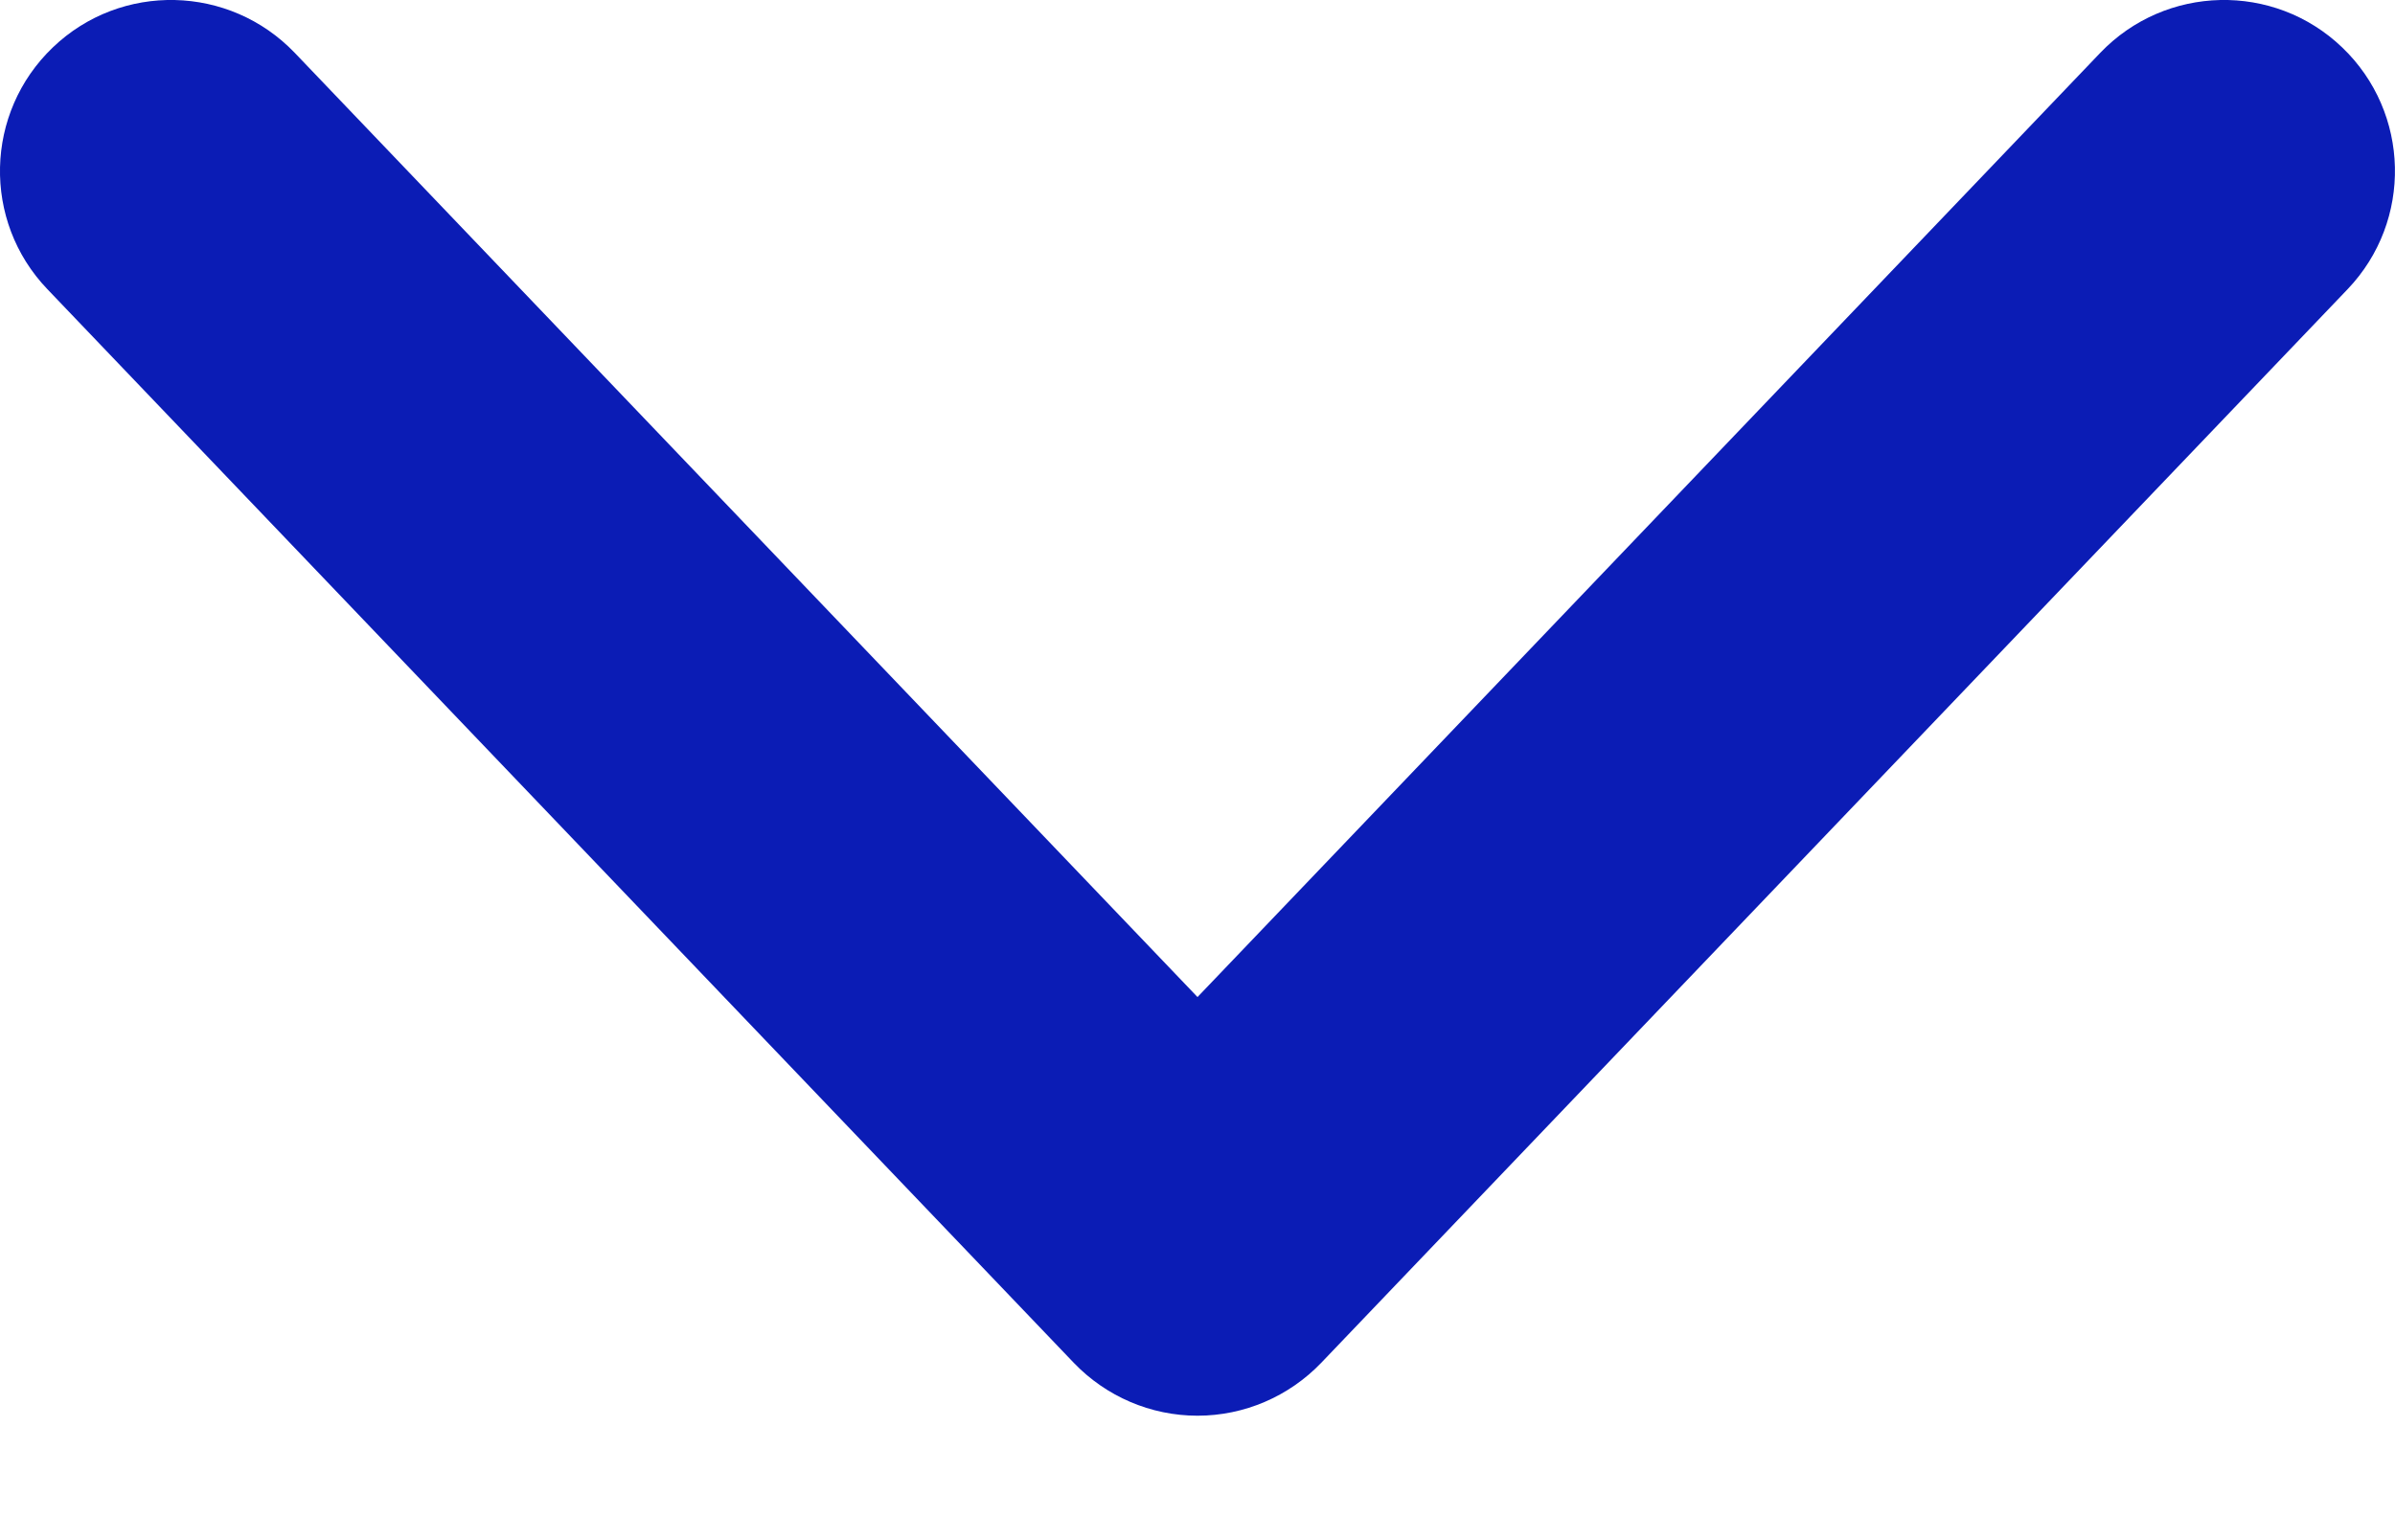
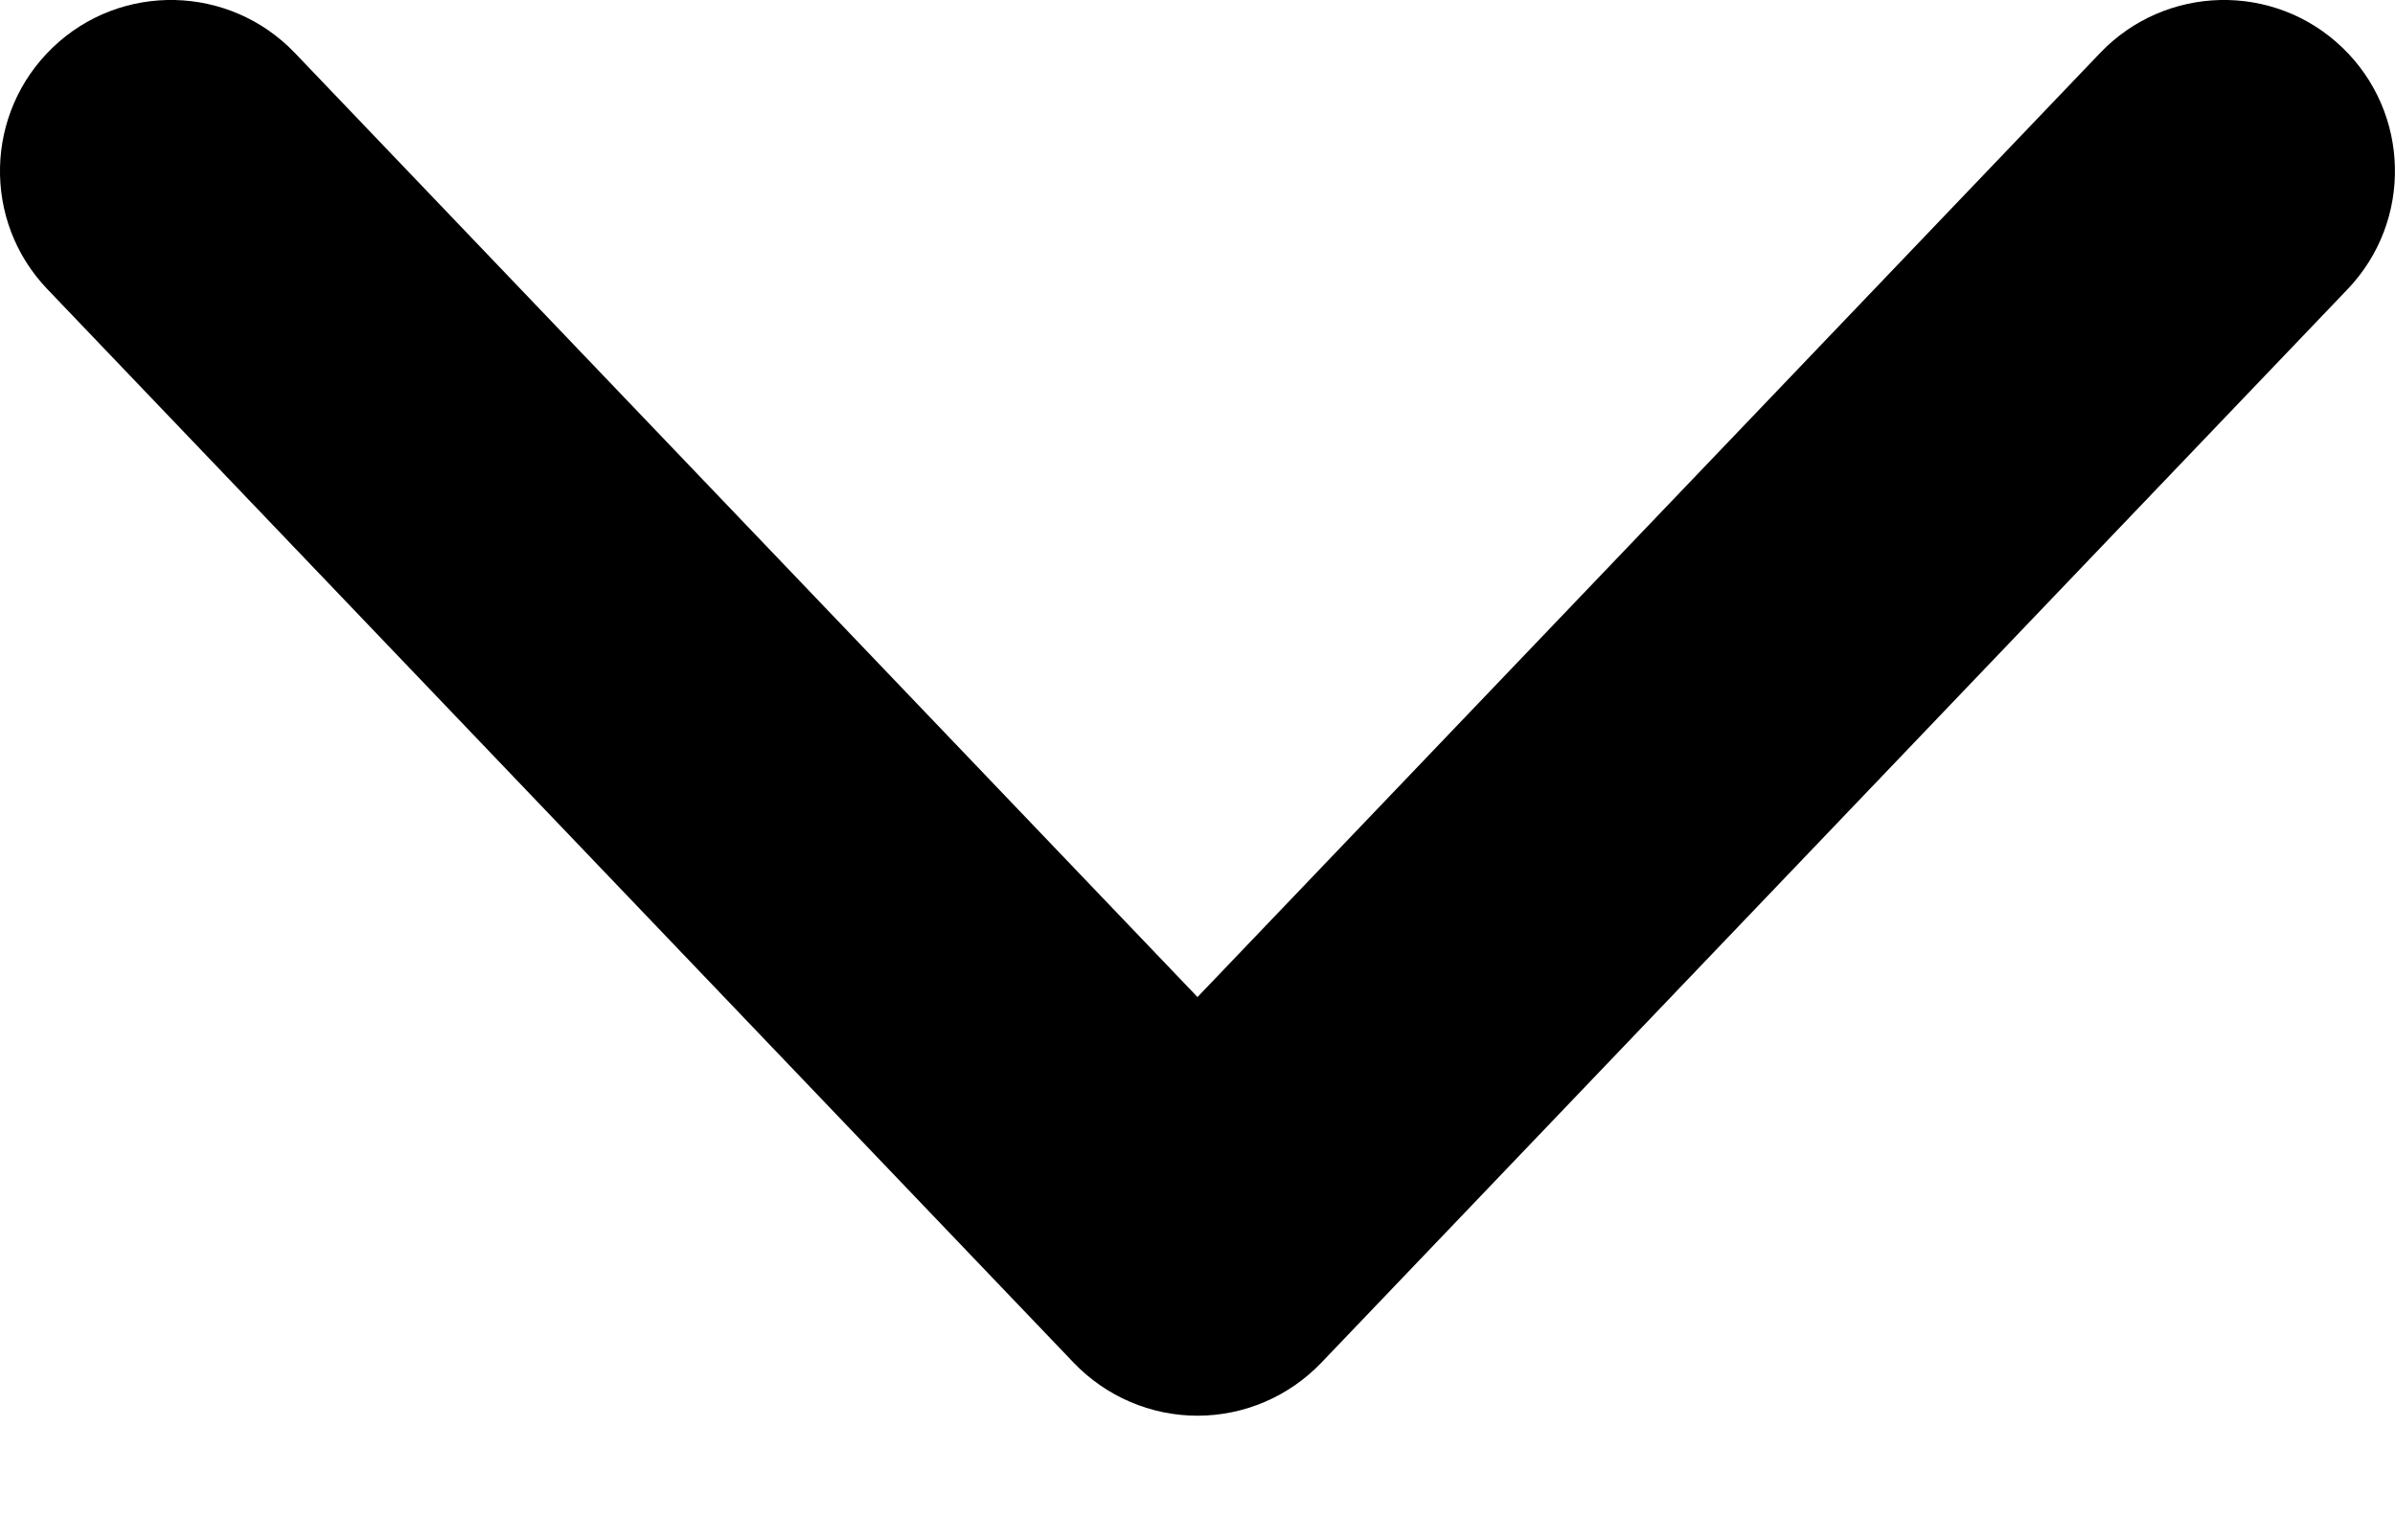
- <svg xmlns="http://www.w3.org/2000/svg" width="14" height="9" viewBox="0 0 14 9" fill="none">
-   <path fill-rule="evenodd" clip-rule="evenodd" d="M13.691 0.277C14.09 0.659 14.104 1.292 13.723 1.691L7.723 7.969C7.534 8.166 7.273 8.278 7 8.278C6.727 8.278 6.466 8.166 6.277 7.969L0.277 1.691C-0.105 1.292 -0.09 0.659 0.309 0.277C0.708 -0.105 1.341 -0.09 1.723 0.309L7 5.83L12.277 0.309C12.659 -0.09 13.292 -0.105 13.691 0.277Z" fill="#0B1CB5" />
+ <svg xmlns="http://www.w3.org/2000/svg" width="14" height="9" viewBox="0 0 14 9">
+   <path fill-rule="evenodd" clip-rule="evenodd" d="M13.691 0.277C14.09 0.659 14.104 1.292 13.723 1.691L7.723 7.969C7.534 8.166 7.273 8.278 7 8.278C6.727 8.278 6.466 8.166 6.277 7.969L0.277 1.691C-0.105 1.292 -0.09 0.659 0.309 0.277C0.708 -0.105 1.341 -0.09 1.723 0.309L7 5.83L12.277 0.309C12.659 -0.09 13.292 -0.105 13.691 0.277Z" />
</svg>
